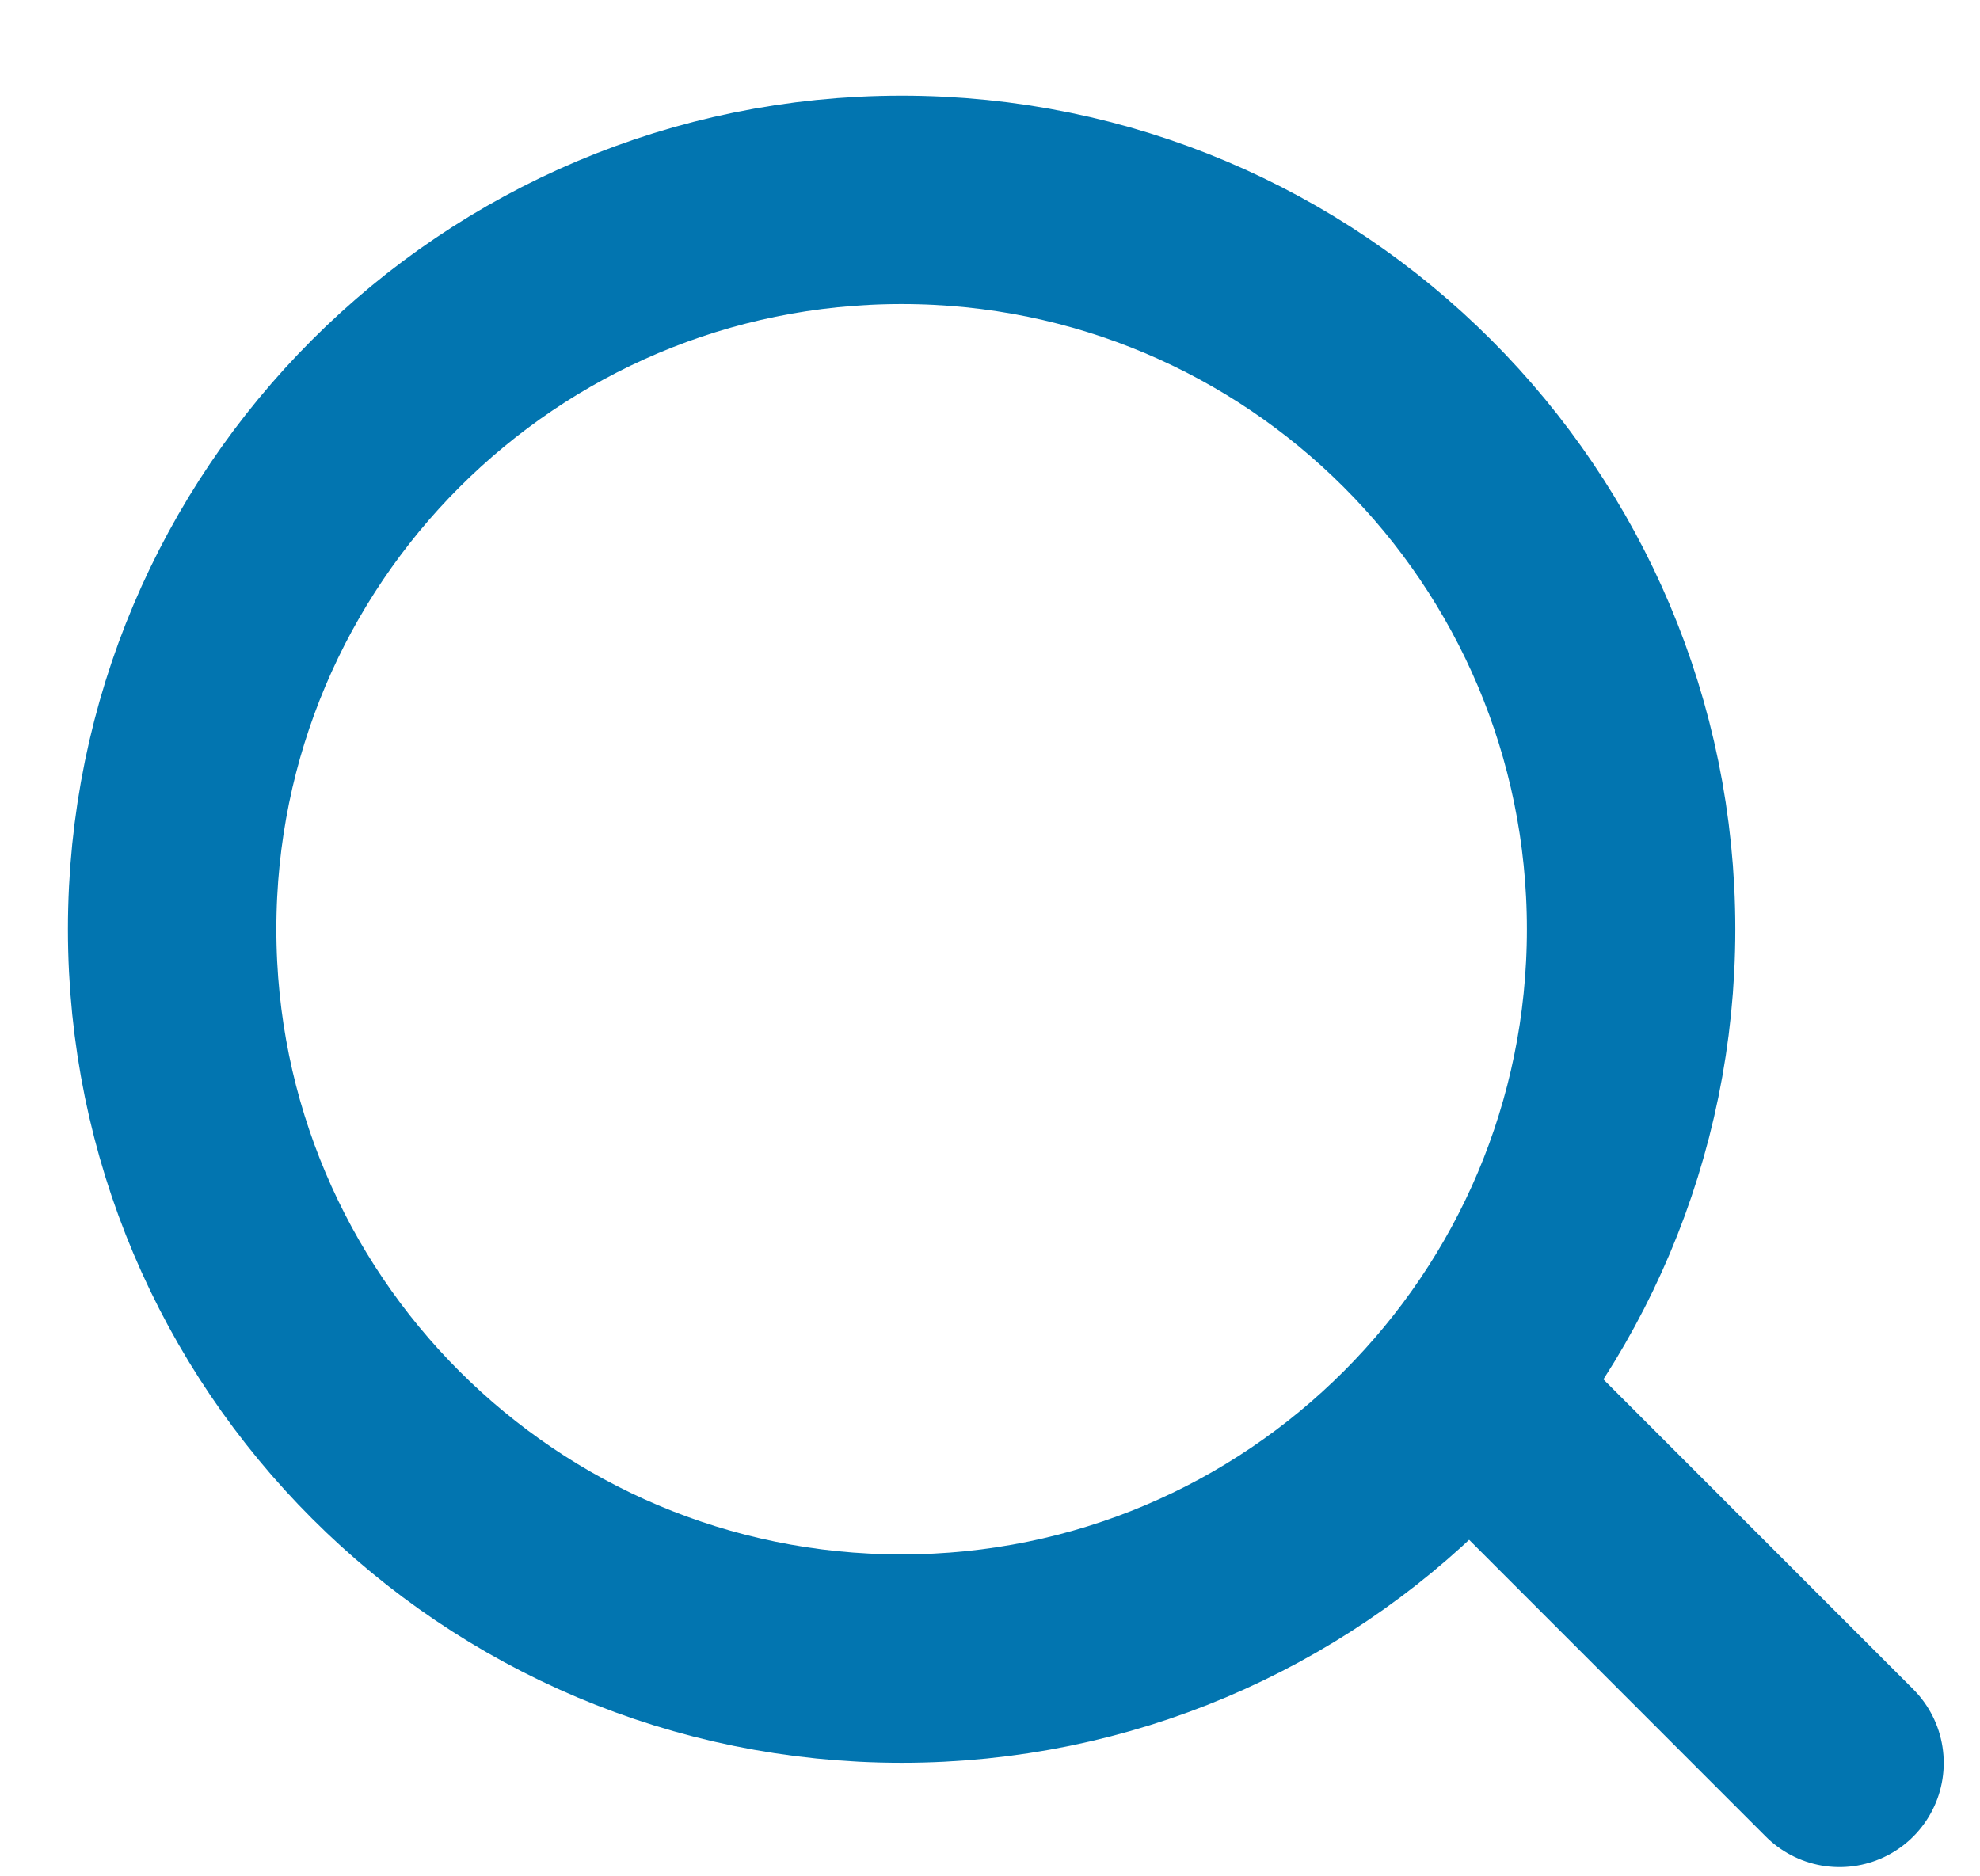
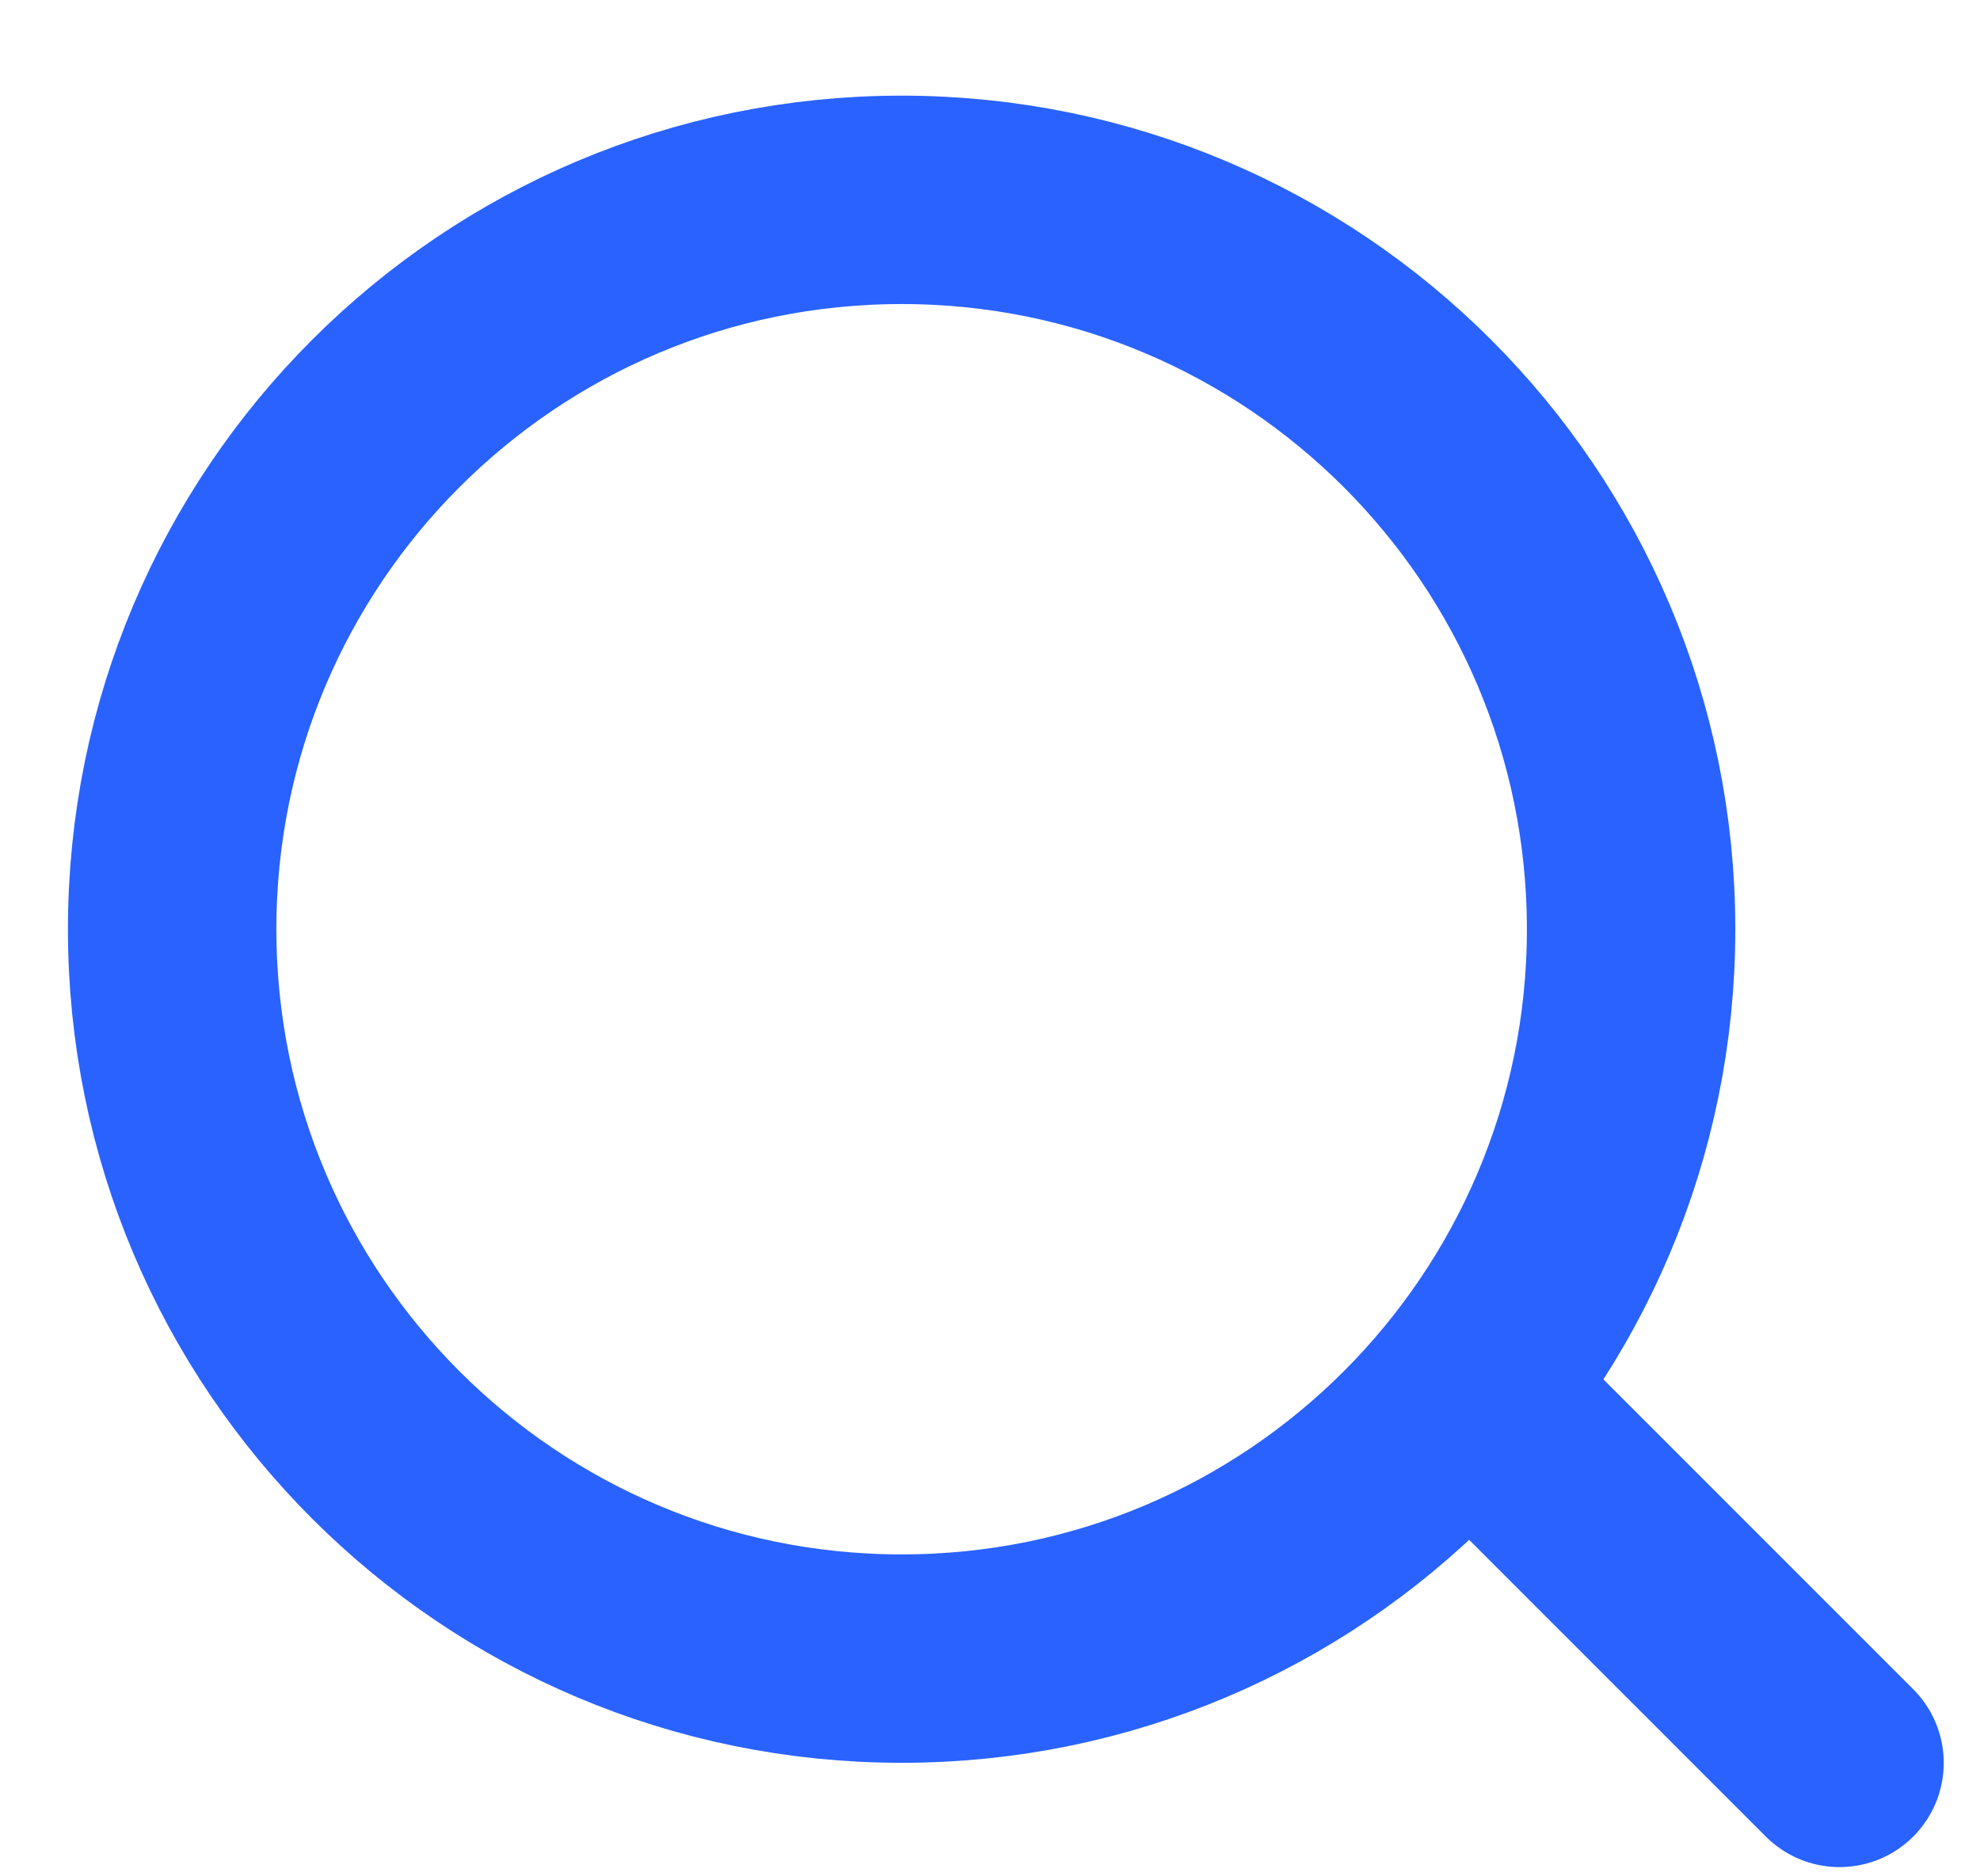
<svg xmlns="http://www.w3.org/2000/svg" width="19" height="18" viewBox="0 0 19 18" fill="none">
-   <path d="M8.652 15.918C12.518 15.918 15.652 12.784 15.652 8.918C15.652 5.052 12.518 1.918 8.652 1.918C4.786 1.918 1.652 5.052 1.652 8.918C1.652 12.784 4.786 15.918 8.652 15.918Z" stroke="#0275B0" stroke-width="2" stroke-miterlimit="10" stroke-linecap="round" stroke-linejoin="round" />
-   <path d="M14.152 13.418L17.652 16.919" stroke="#0275B0" stroke-width="2" stroke-miterlimit="10" stroke-linecap="round" stroke-linejoin="round" />
+   <path d="M8.652 15.918C12.518 15.918 15.652 12.784 15.652 8.918C15.652 5.052 12.518 1.918 8.652 1.918C4.786 1.918 1.652 5.052 1.652 8.918C1.652 12.784 4.786 15.918 8.652 15.918Z" stroke="#2962FF" stroke-width="2" stroke-miterlimit="10" stroke-linecap="round" stroke-linejoin="round" />
+   <path d="M14.152 13.418L17.652 16.919" stroke="#2962FF" stroke-width="2" stroke-miterlimit="10" stroke-linecap="round" stroke-linejoin="round" />
</svg>
